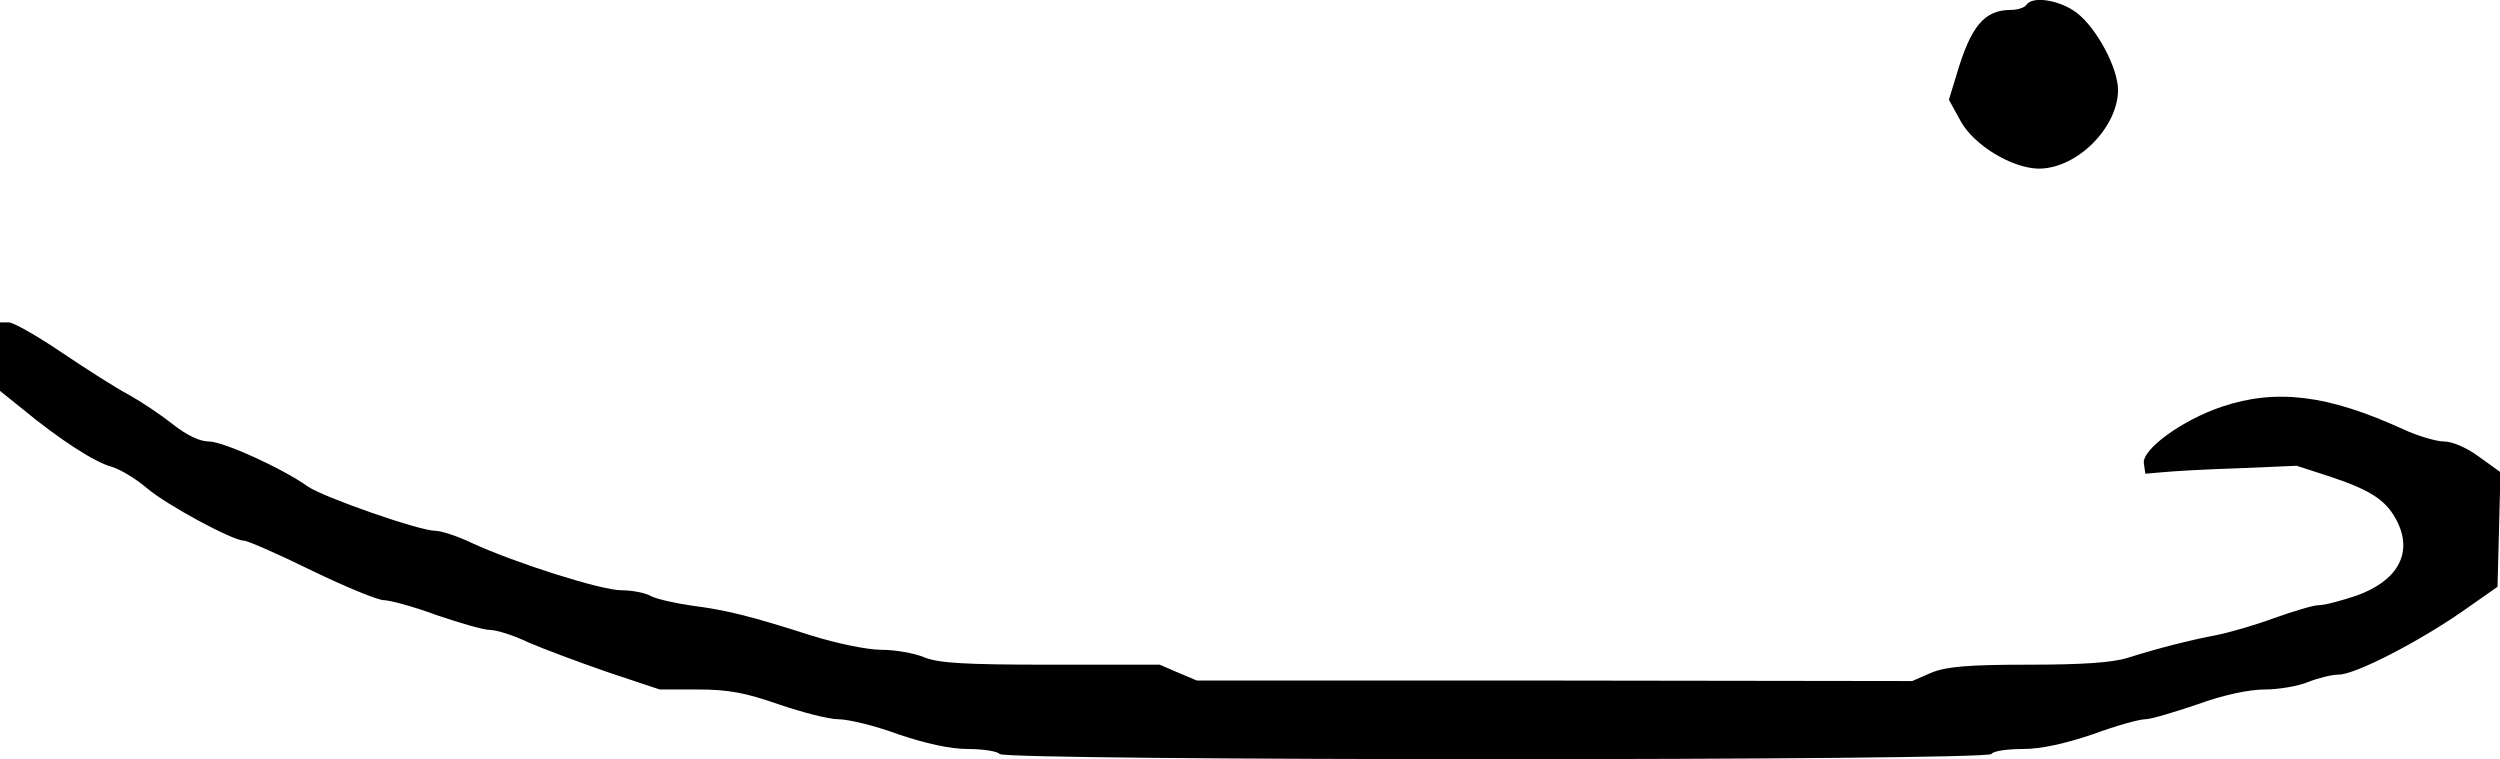
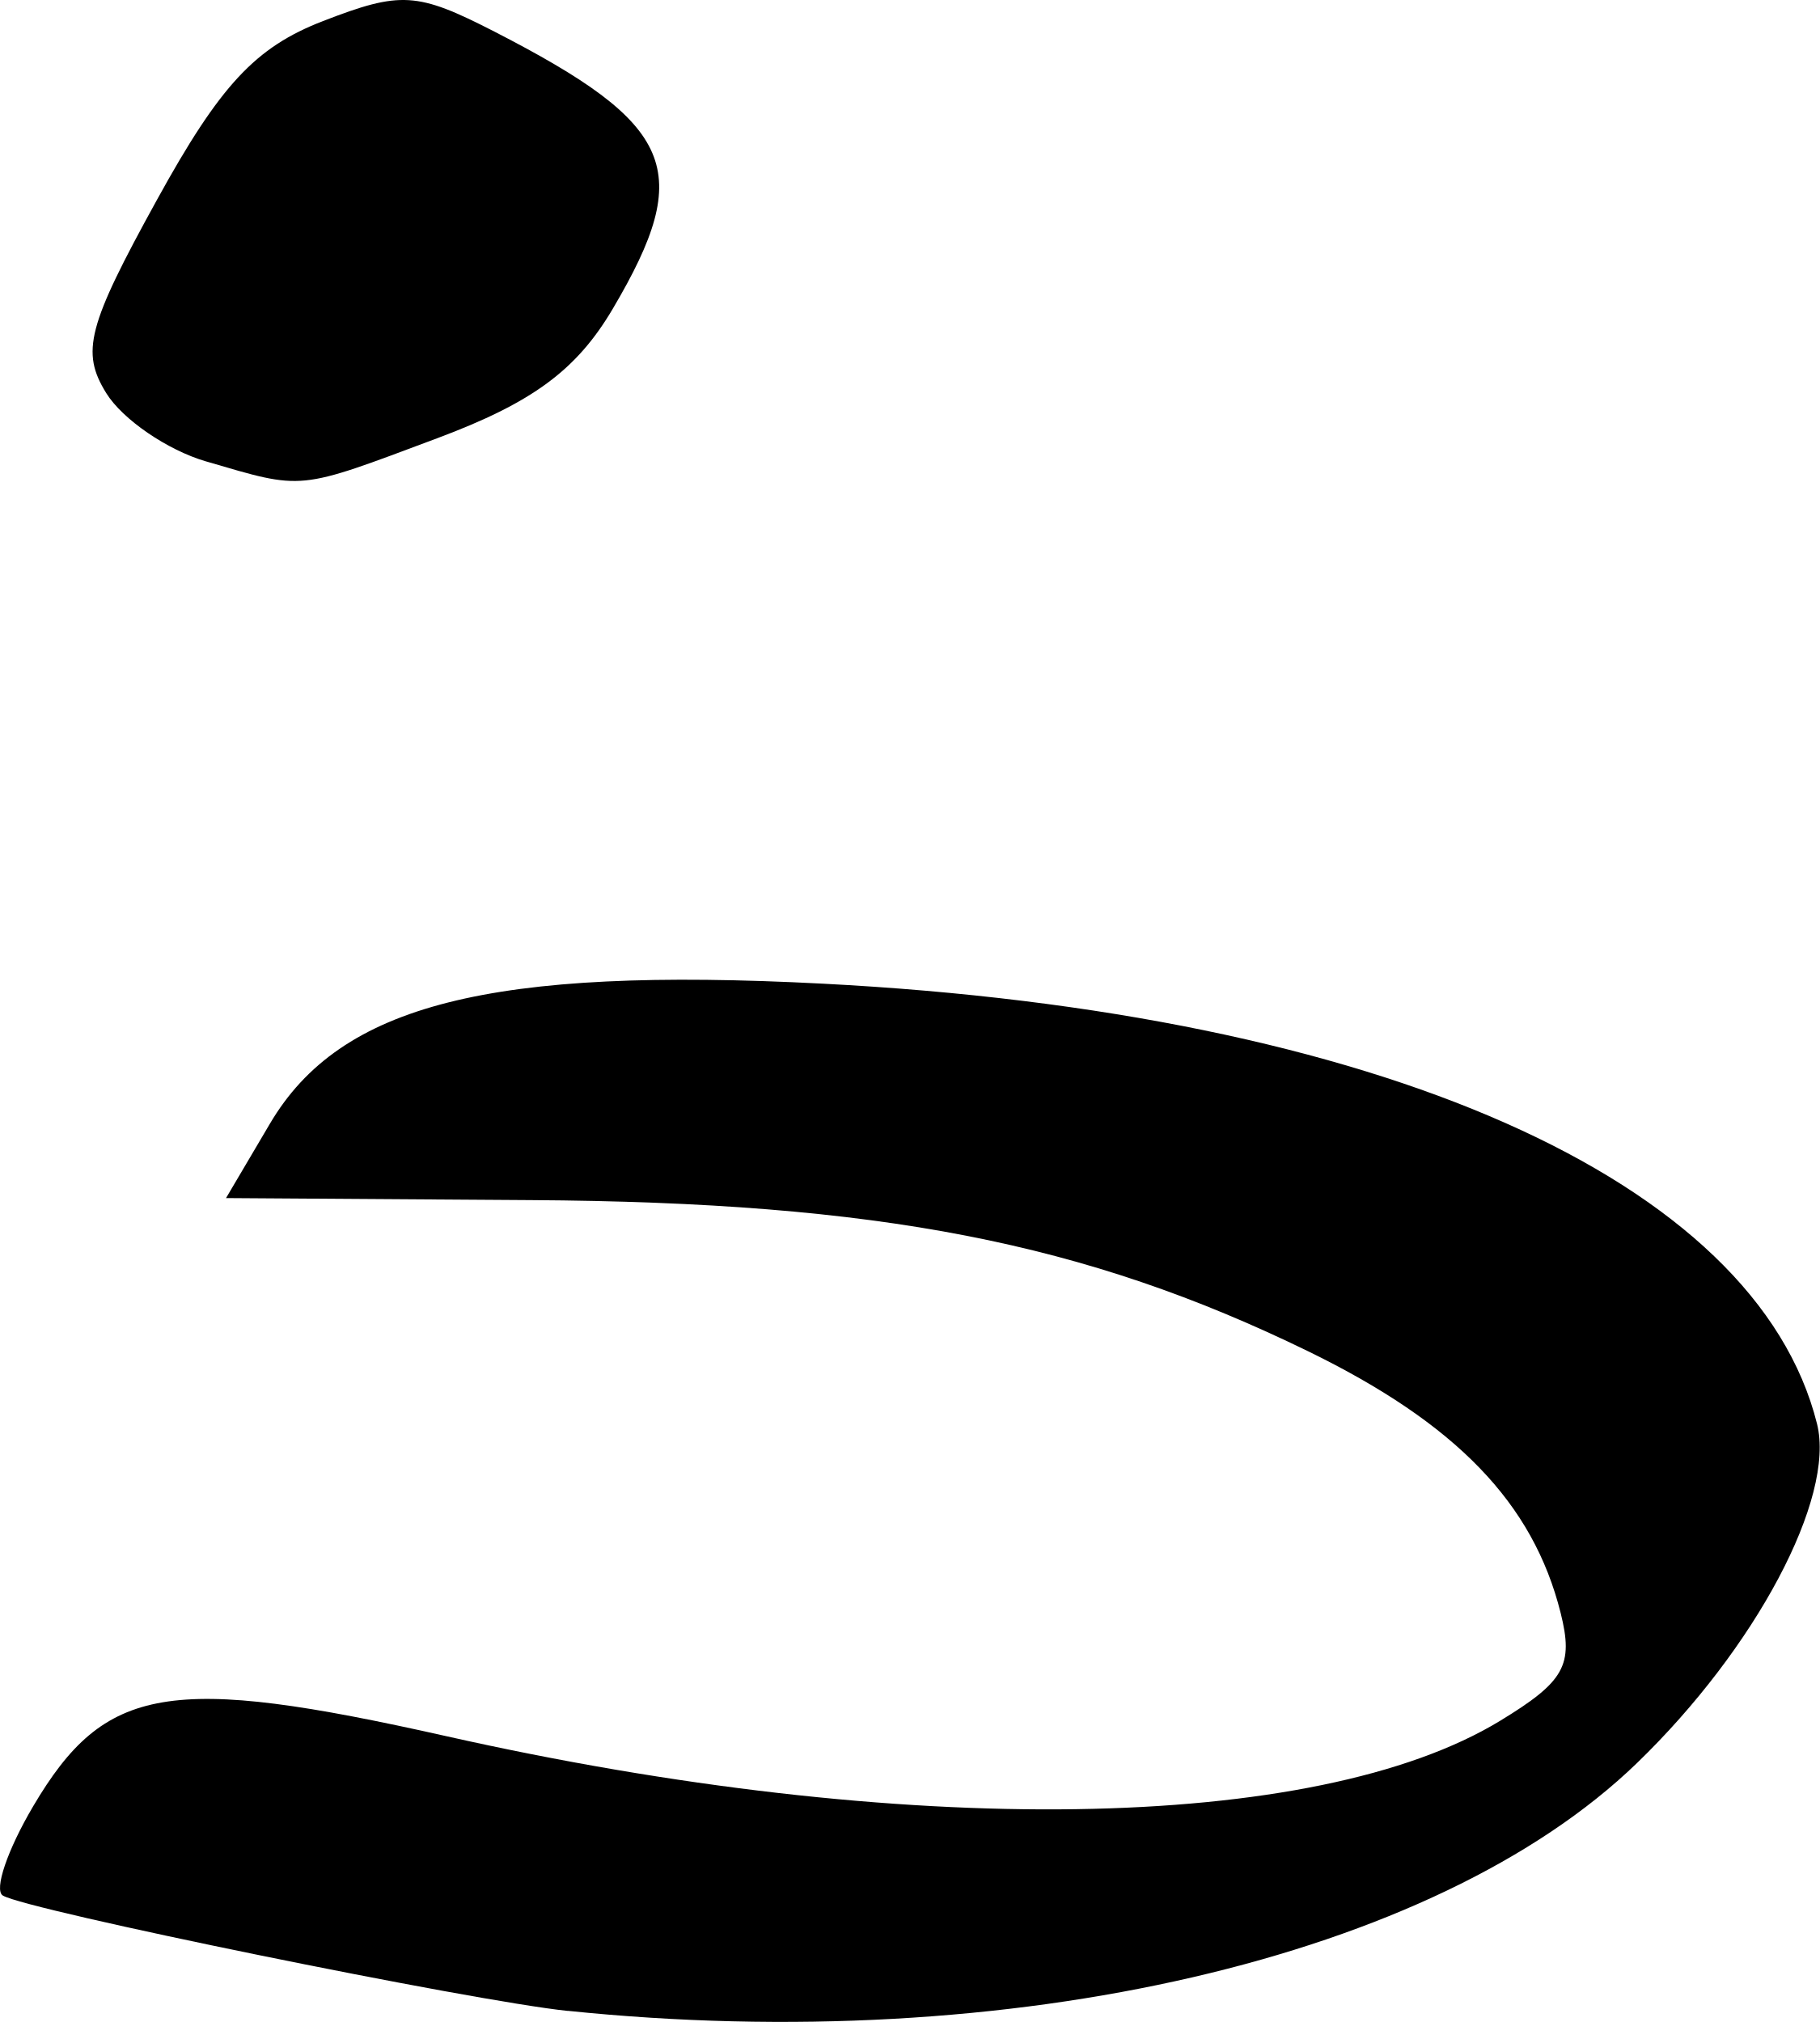
- <svg xmlns="http://www.w3.org/2000/svg" version="1.0" width="504pt" height="153pt" viewBox="0 0 504 153" preserveAspectRatio="xMidYMid meet">
-   <g transform="translate(0,153) scale(0.1,-0.1)" fill="#000000" stroke="none">
-     <path d="M4085 1520 c-3 -5 -17 -10 -31 -10 -54 0 -81 -33 -110 -132 l-15 -49 23 -42 c27 -50 104 -96 158 -97 77 0 159 82 160 158 0 45 -43 125 -83 156 -34 26 -90 35 -102 16z" />
-     <path d="M0 811 l0 -69 46 -37 c74 -61 145 -107 179 -116 17 -5 49 -24 71 -43 40 -34 173 -106 196 -106 7 0 69 -27 136 -60 68 -33 134 -60 146 -60 12 0 60 -13 106 -30 47 -16 95 -30 108 -30 13 0 48 -11 77 -25 30 -13 102 -40 160 -60 l105 -35 78 0 c61 0 96 -7 162 -30 47 -16 101 -30 120 -30 20 0 74 -13 120 -30 56 -19 105 -30 142 -30 31 0 60 -5 63 -10 9 -14 1991 -14 2000 0 3 6 32 10 63 10 37 0 86 11 142 30 46 17 93 30 105 30 11 0 58 14 105 30 52 19 104 30 136 30 28 0 68 7 87 15 20 8 48 15 62 15 33 0 161 66 250 128 l70 49 3 115 3 116 -43 31 c-24 18 -54 31 -71 31 -15 0 -53 11 -83 25 -151 69 -255 82 -365 45 -80 -27 -161 -86 -157 -114 l3 -21 35 3 c19 2 88 6 153 8 l117 5 68 -22 c84 -28 115 -49 136 -93 30 -63 -2 -118 -84 -147 -30 -10 -63 -19 -75 -19 -11 0 -51 -12 -90 -26 -38 -14 -90 -29 -115 -34 -58 -11 -123 -28 -180 -46 -31 -10 -94 -14 -201 -14 -123 0 -165 -4 -195 -16 l-39 -17 -721 1 -721 0 -38 16 -37 16 -220 0 c-172 0 -226 3 -255 15 -19 8 -58 15 -86 15 -29 0 -91 13 -142 29 -122 39 -170 51 -240 60 -34 5 -70 13 -82 19 -12 7 -39 12 -60 12 -41 0 -214 55 -301 95 -29 14 -63 25 -75 25 -32 0 -226 68 -256 89 -52 37 -171 91 -200 91 -19 0 -45 13 -73 35 -24 19 -63 45 -88 59 -25 13 -86 52 -135 85 -50 34 -98 61 -107 61 l-18 0 0 -69z" />
+ <svg xmlns="http://www.w3.org/2000/svg" width="20.622mm" height="22.918mm" viewBox="0 0 20.622 22.918" version="1.1" id="svg1" xml:space="preserve">
+   <defs id="defs1" />
+   <g id="layer1" transform="translate(-96.35647,-150.7266)">
+     <path style="fill:#000000" d="m 102.791,173.519 c -1.091,-0.113 -6.134,-1.143 -6.403,-1.308 -0.102,-0.063 0.053,-0.518 0.344,-1.011 0.813,-1.378 1.54,-1.501 4.687,-0.794 5.184,1.165 9.847,1.097 11.938,-0.175 0.731,-0.445 0.835,-0.63 0.686,-1.224 -0.312,-1.245 -1.183,-2.146 -2.862,-2.965 -2.531,-1.233 -4.866,-1.688 -8.806,-1.713 l -3.457,-0.023 0.498,-0.844 c 0.797,-1.351 2.5,-1.782 6.269,-1.586 6.295,0.327 10.573,2.222 11.264,4.989 0.21,0.84 -0.694,2.543 -2.041,3.845 -2.287,2.211 -7.099,3.326 -12.117,2.808 z M 98.69,155.956 c -0.437,-0.128 -0.945,-0.476 -1.129,-0.773 -0.29,-0.468 -0.214,-0.761 0.574,-2.191 0.716,-1.301 1.115,-1.73 1.883,-2.027 0.881,-0.341 1.066,-0.329 1.94,0.119 2.054,1.055 2.273,1.566 1.344,3.141 -0.411,0.697 -0.91,1.065 -1.994,1.47 -1.595,0.597 -1.501,0.587 -2.617,0.261 z" id="path1" />
  </g>
</svg>
